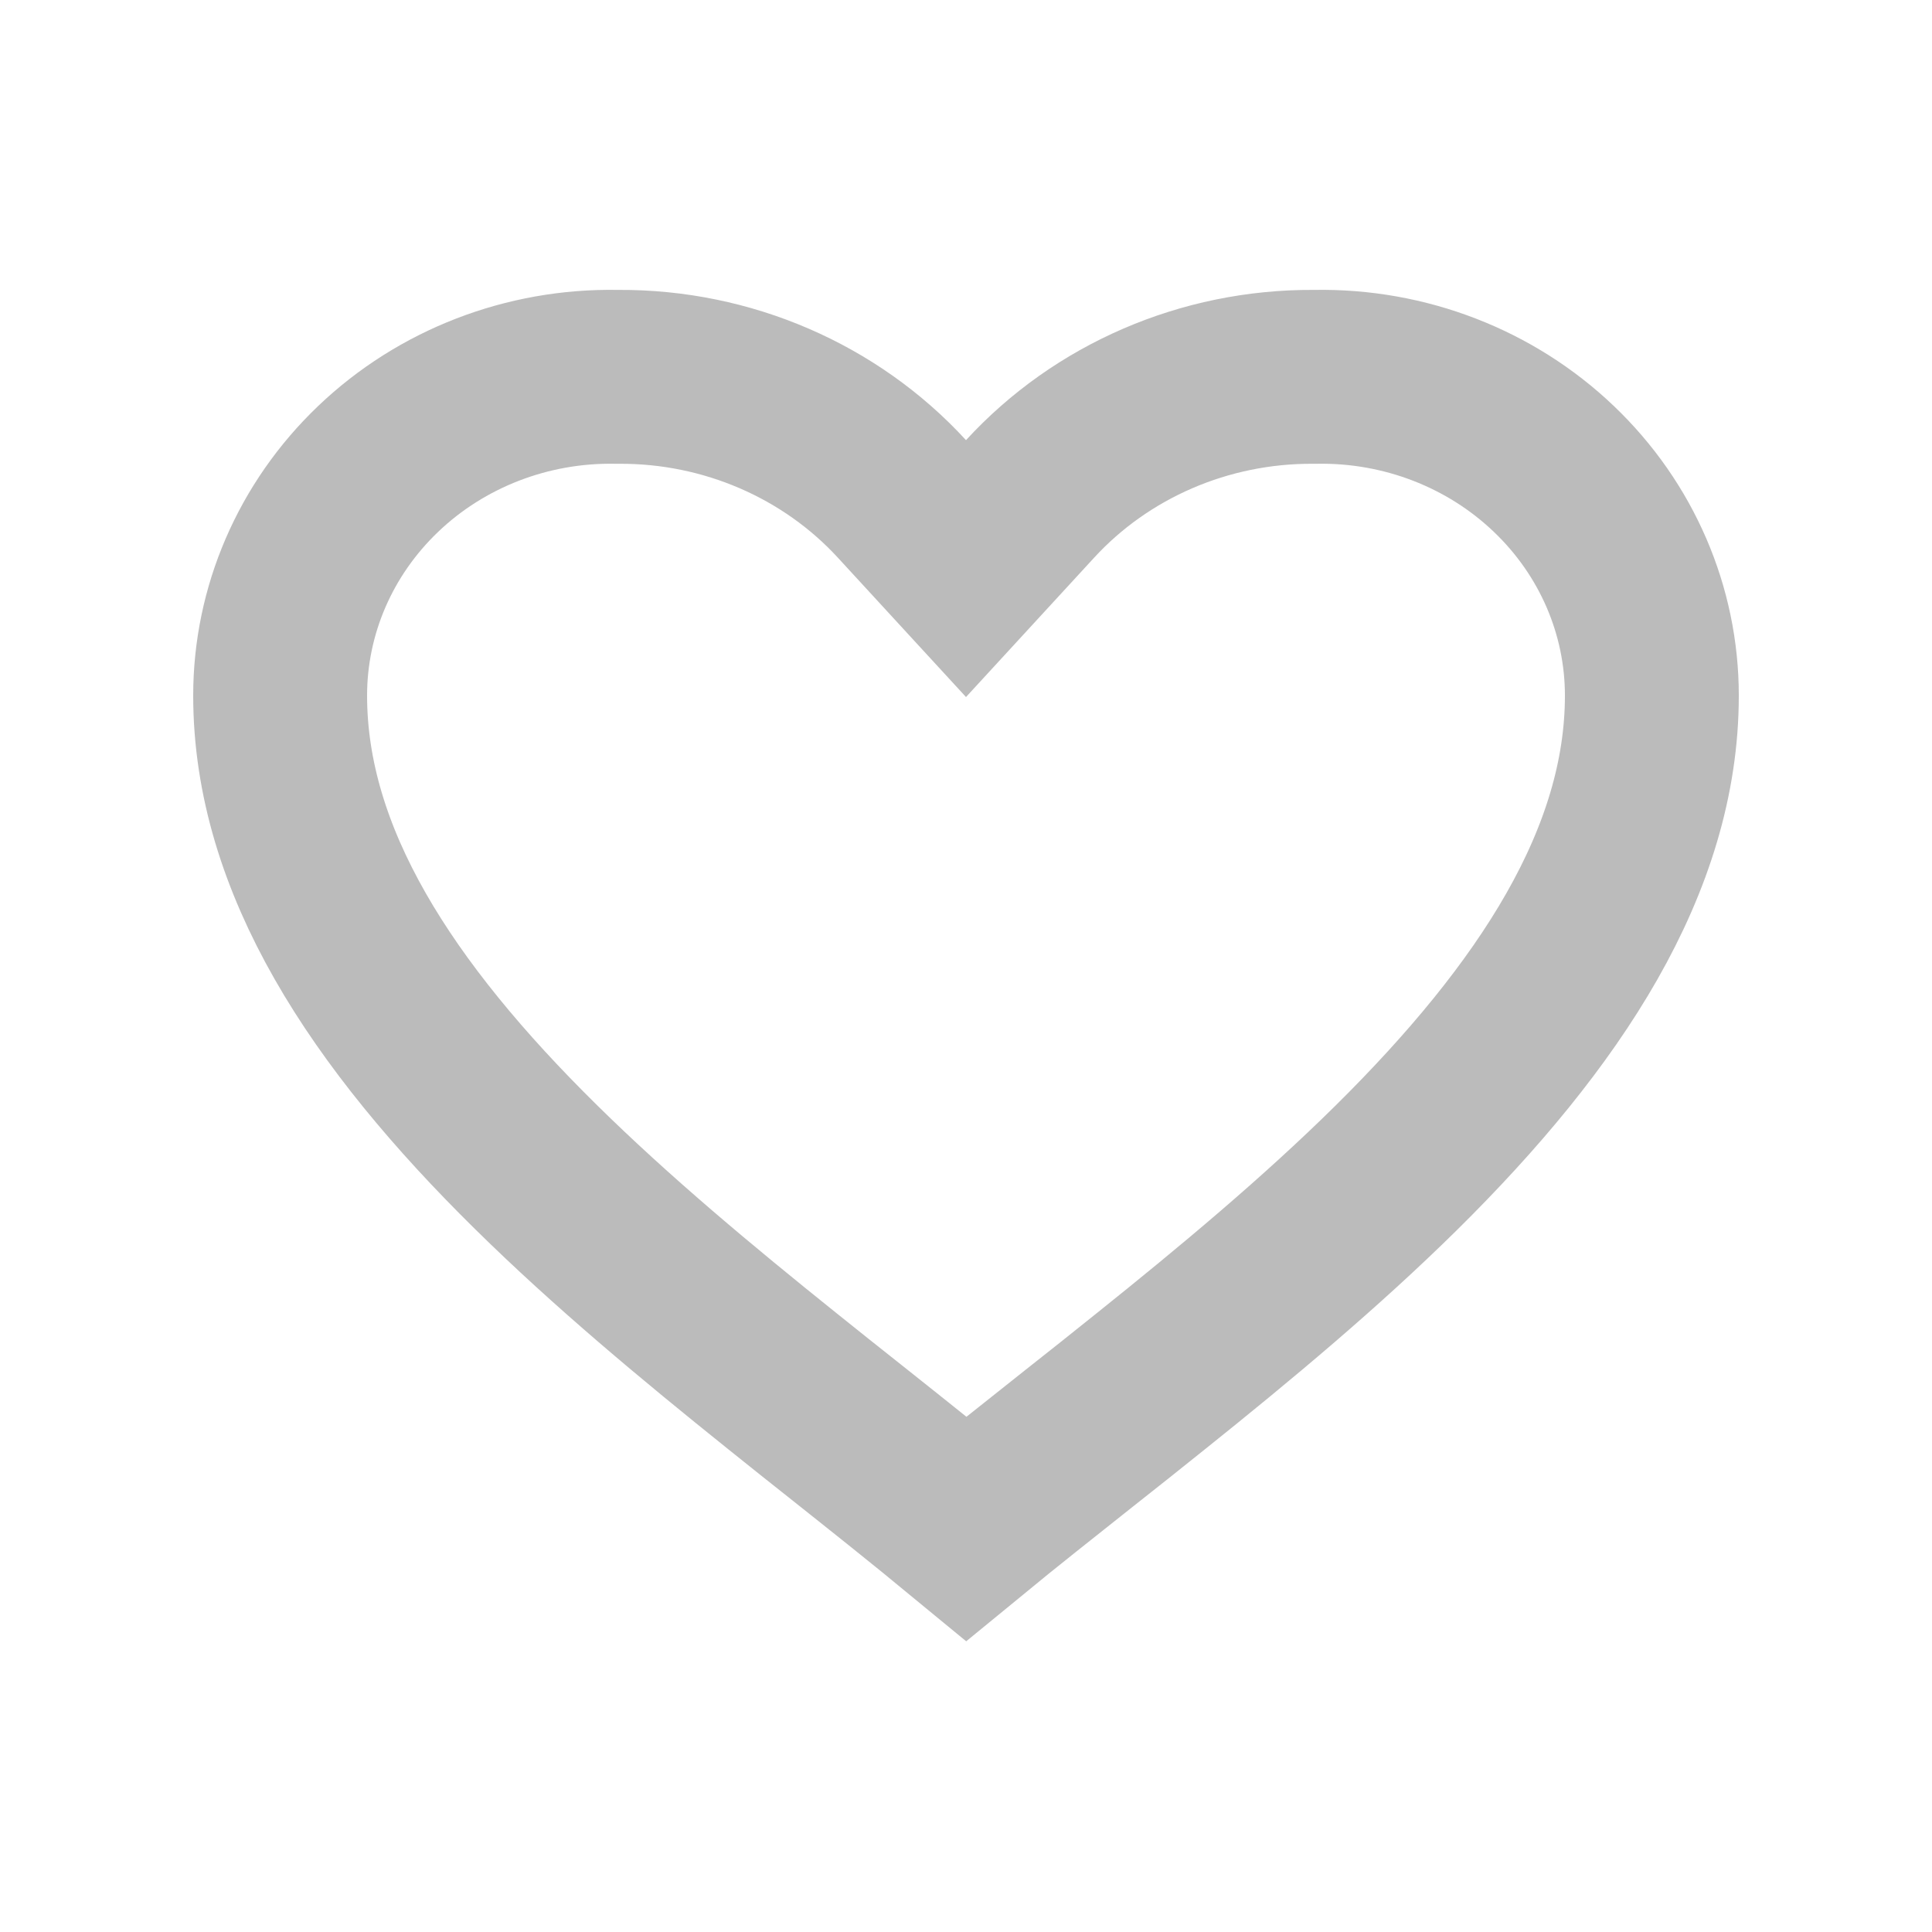
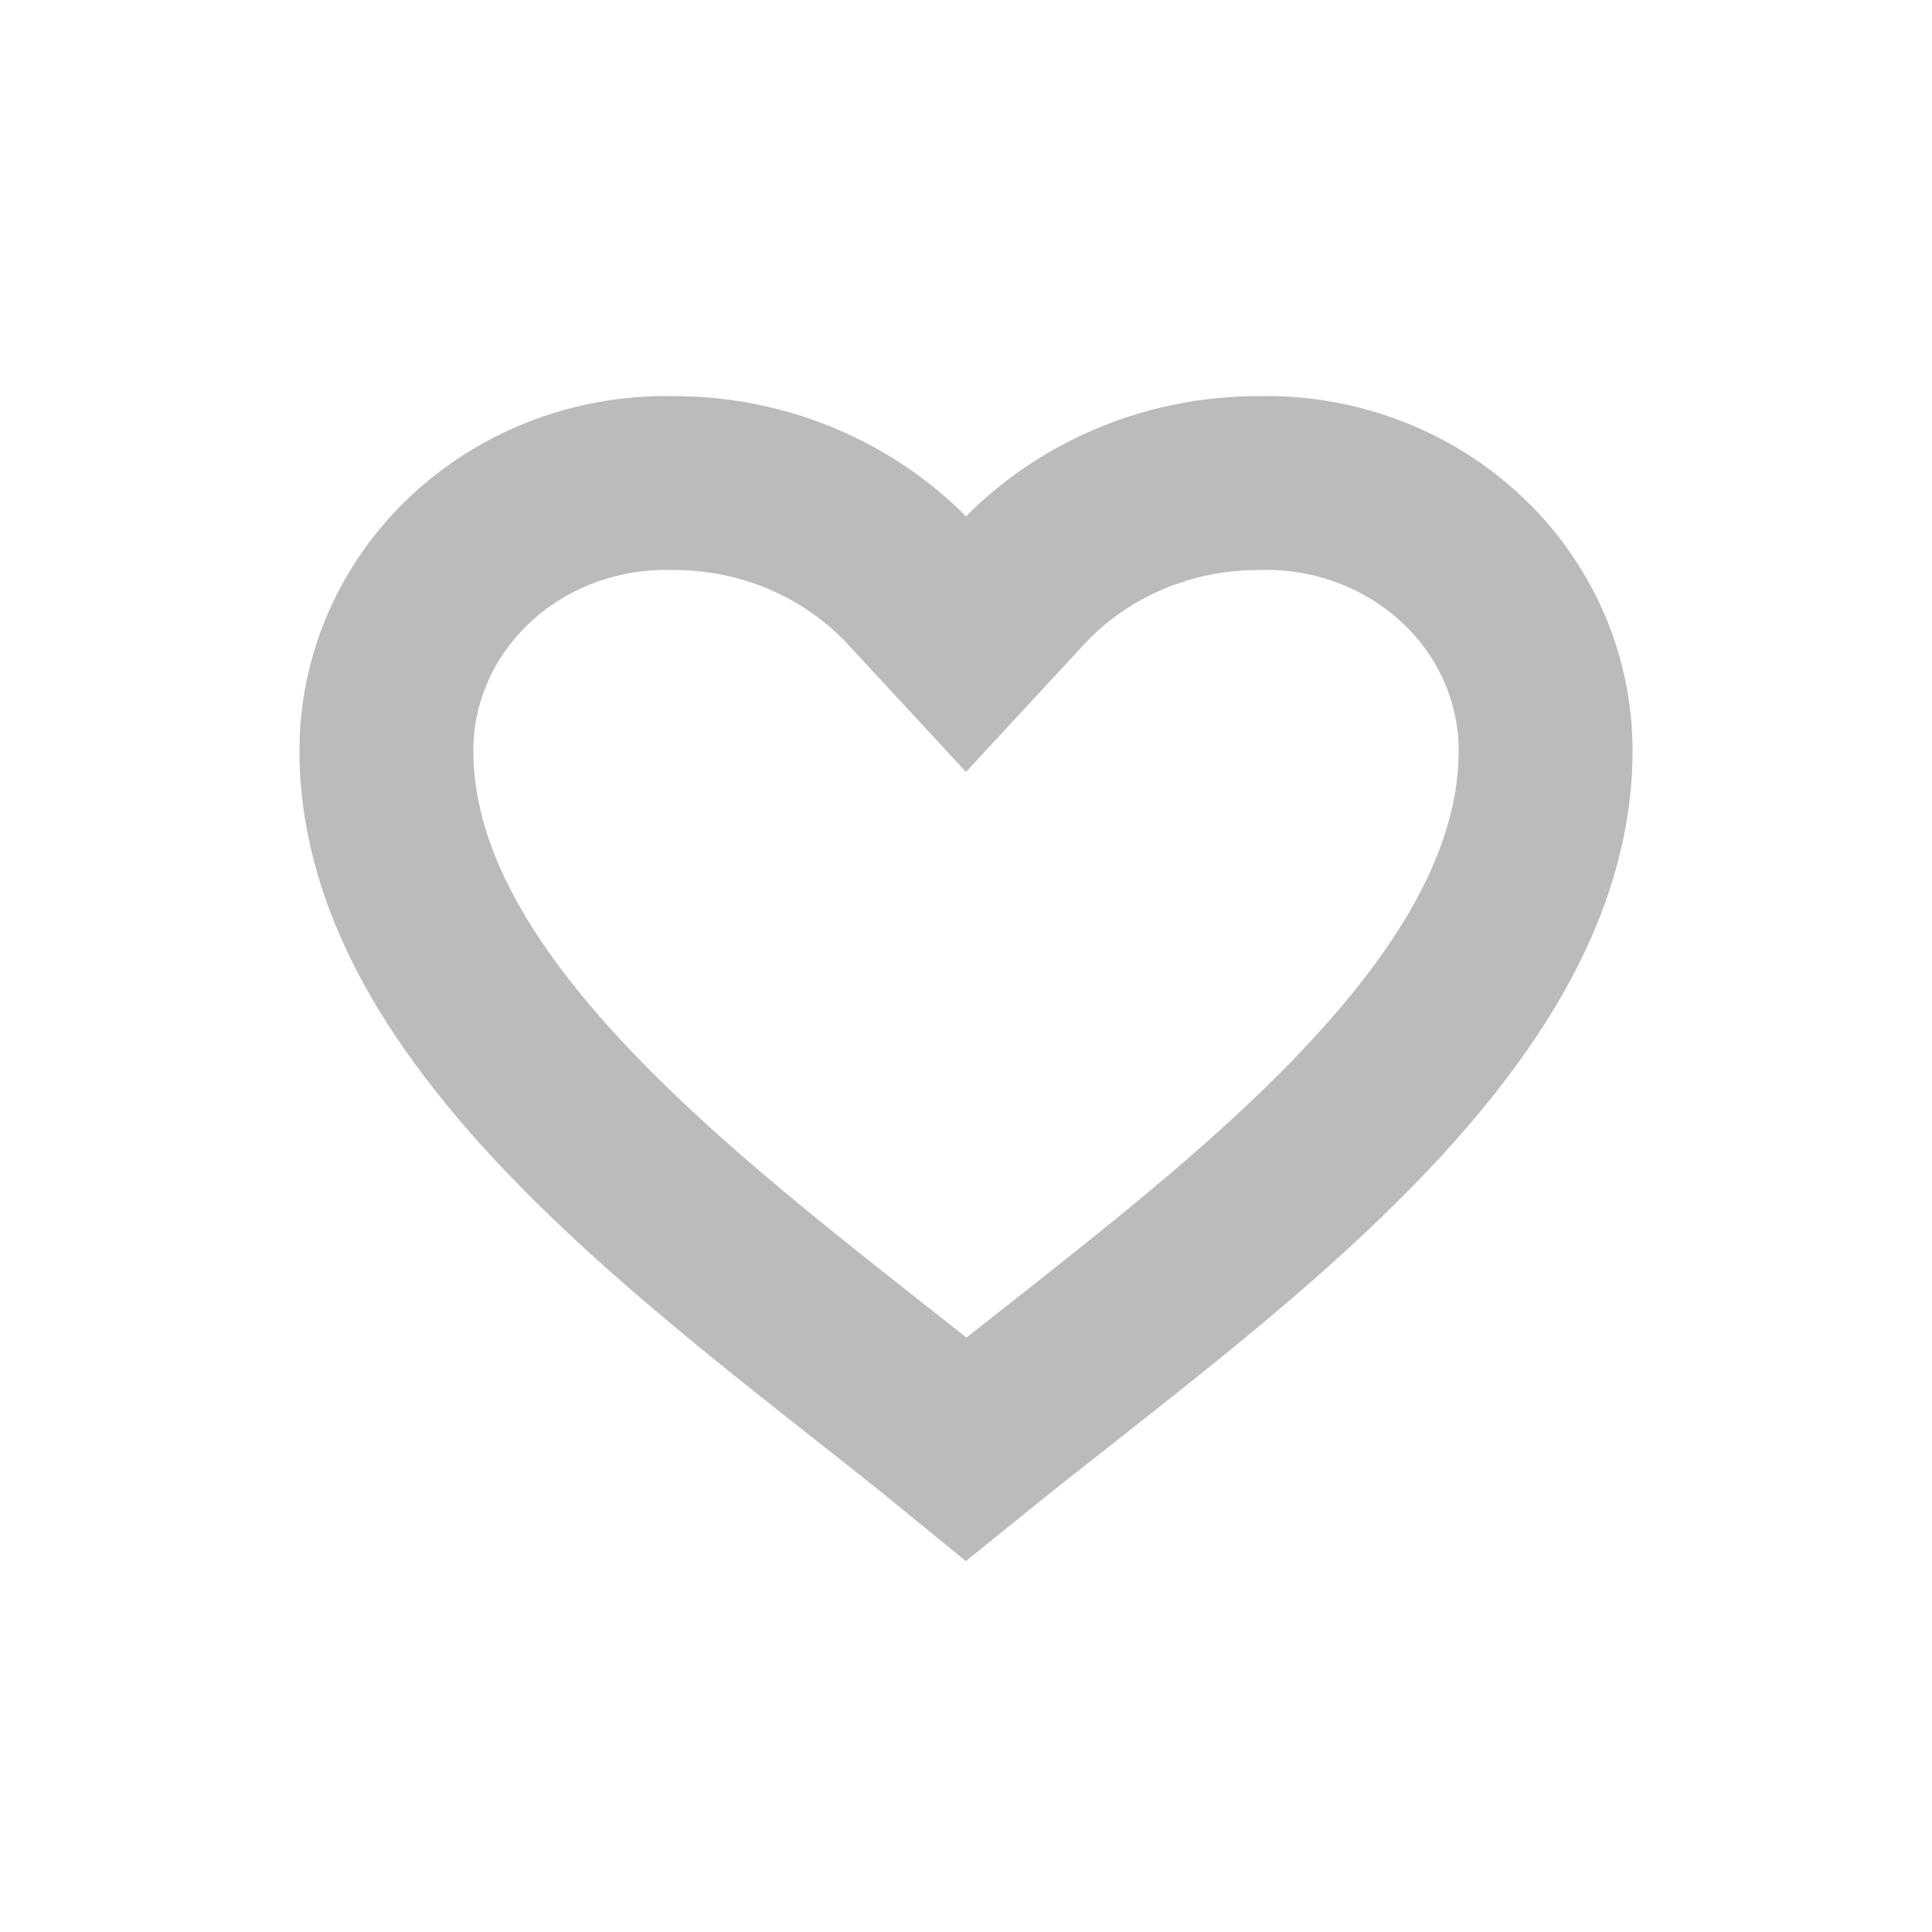
<svg xmlns="http://www.w3.org/2000/svg" width="20" height="20" viewBox="0 0 20 20" fill="none">
-   <path d="M2.9 7.2V7.2C2.9 6.323 3.262 5.477 3.915 4.854C4.568 4.23 5.458 3.884 6.384 3.901L6.394 3.901L6.405 3.901C7.529 3.895 8.597 4.359 9.337 5.165L10 5.886L10.663 5.165C11.403 4.359 12.47 3.895 13.595 3.901L13.606 3.901L13.616 3.901C14.542 3.884 15.432 4.23 16.085 4.854C16.738 5.477 17.1 6.323 17.1 7.2V7.2C17.1 8.908 16.049 10.512 14.454 12.089C13.669 12.864 12.789 13.597 11.909 14.302C11.662 14.501 11.413 14.698 11.165 14.894C10.767 15.21 10.373 15.521 10.003 15.825C9.61 15.501 9.193 15.169 8.77 14.833C8.545 14.655 8.319 14.475 8.094 14.294C7.214 13.588 6.333 12.855 5.548 12.081C3.951 10.508 2.9 8.908 2.9 7.2Z" stroke="#BBBBBB" stroke-width="1.8" />
+   <path d="M4 7.768C4 7.032 4.306 6.322 4.858 5.8C5.41 5.277 6.161 4.987 6.944 5L6.953 5.001L6.962 5.001C7.912 4.996 8.814 5.385 9.44 6.061L10 6.666L10.56 6.061C11.186 5.385 12.088 4.996 13.038 5.001L13.047 5.001L13.056 5C13.839 4.987 14.59 5.277 15.142 5.8C15.694 6.322 16 7.032 16 7.768C16 9.199 15.112 10.545 13.764 11.867C13.101 12.517 12.357 13.132 11.613 13.723C11.405 13.889 11.194 14.055 10.985 14.22C10.648 14.484 10.316 14.746 10.002 15C9.671 14.729 9.318 14.45 8.96 14.169C8.77 14.019 8.579 13.868 8.389 13.717C7.645 13.124 6.901 12.51 6.238 11.861C4.888 10.541 4 9.2 4 7.768Z" stroke="#BBBBBB" stroke-width="1.8" />
</svg>
